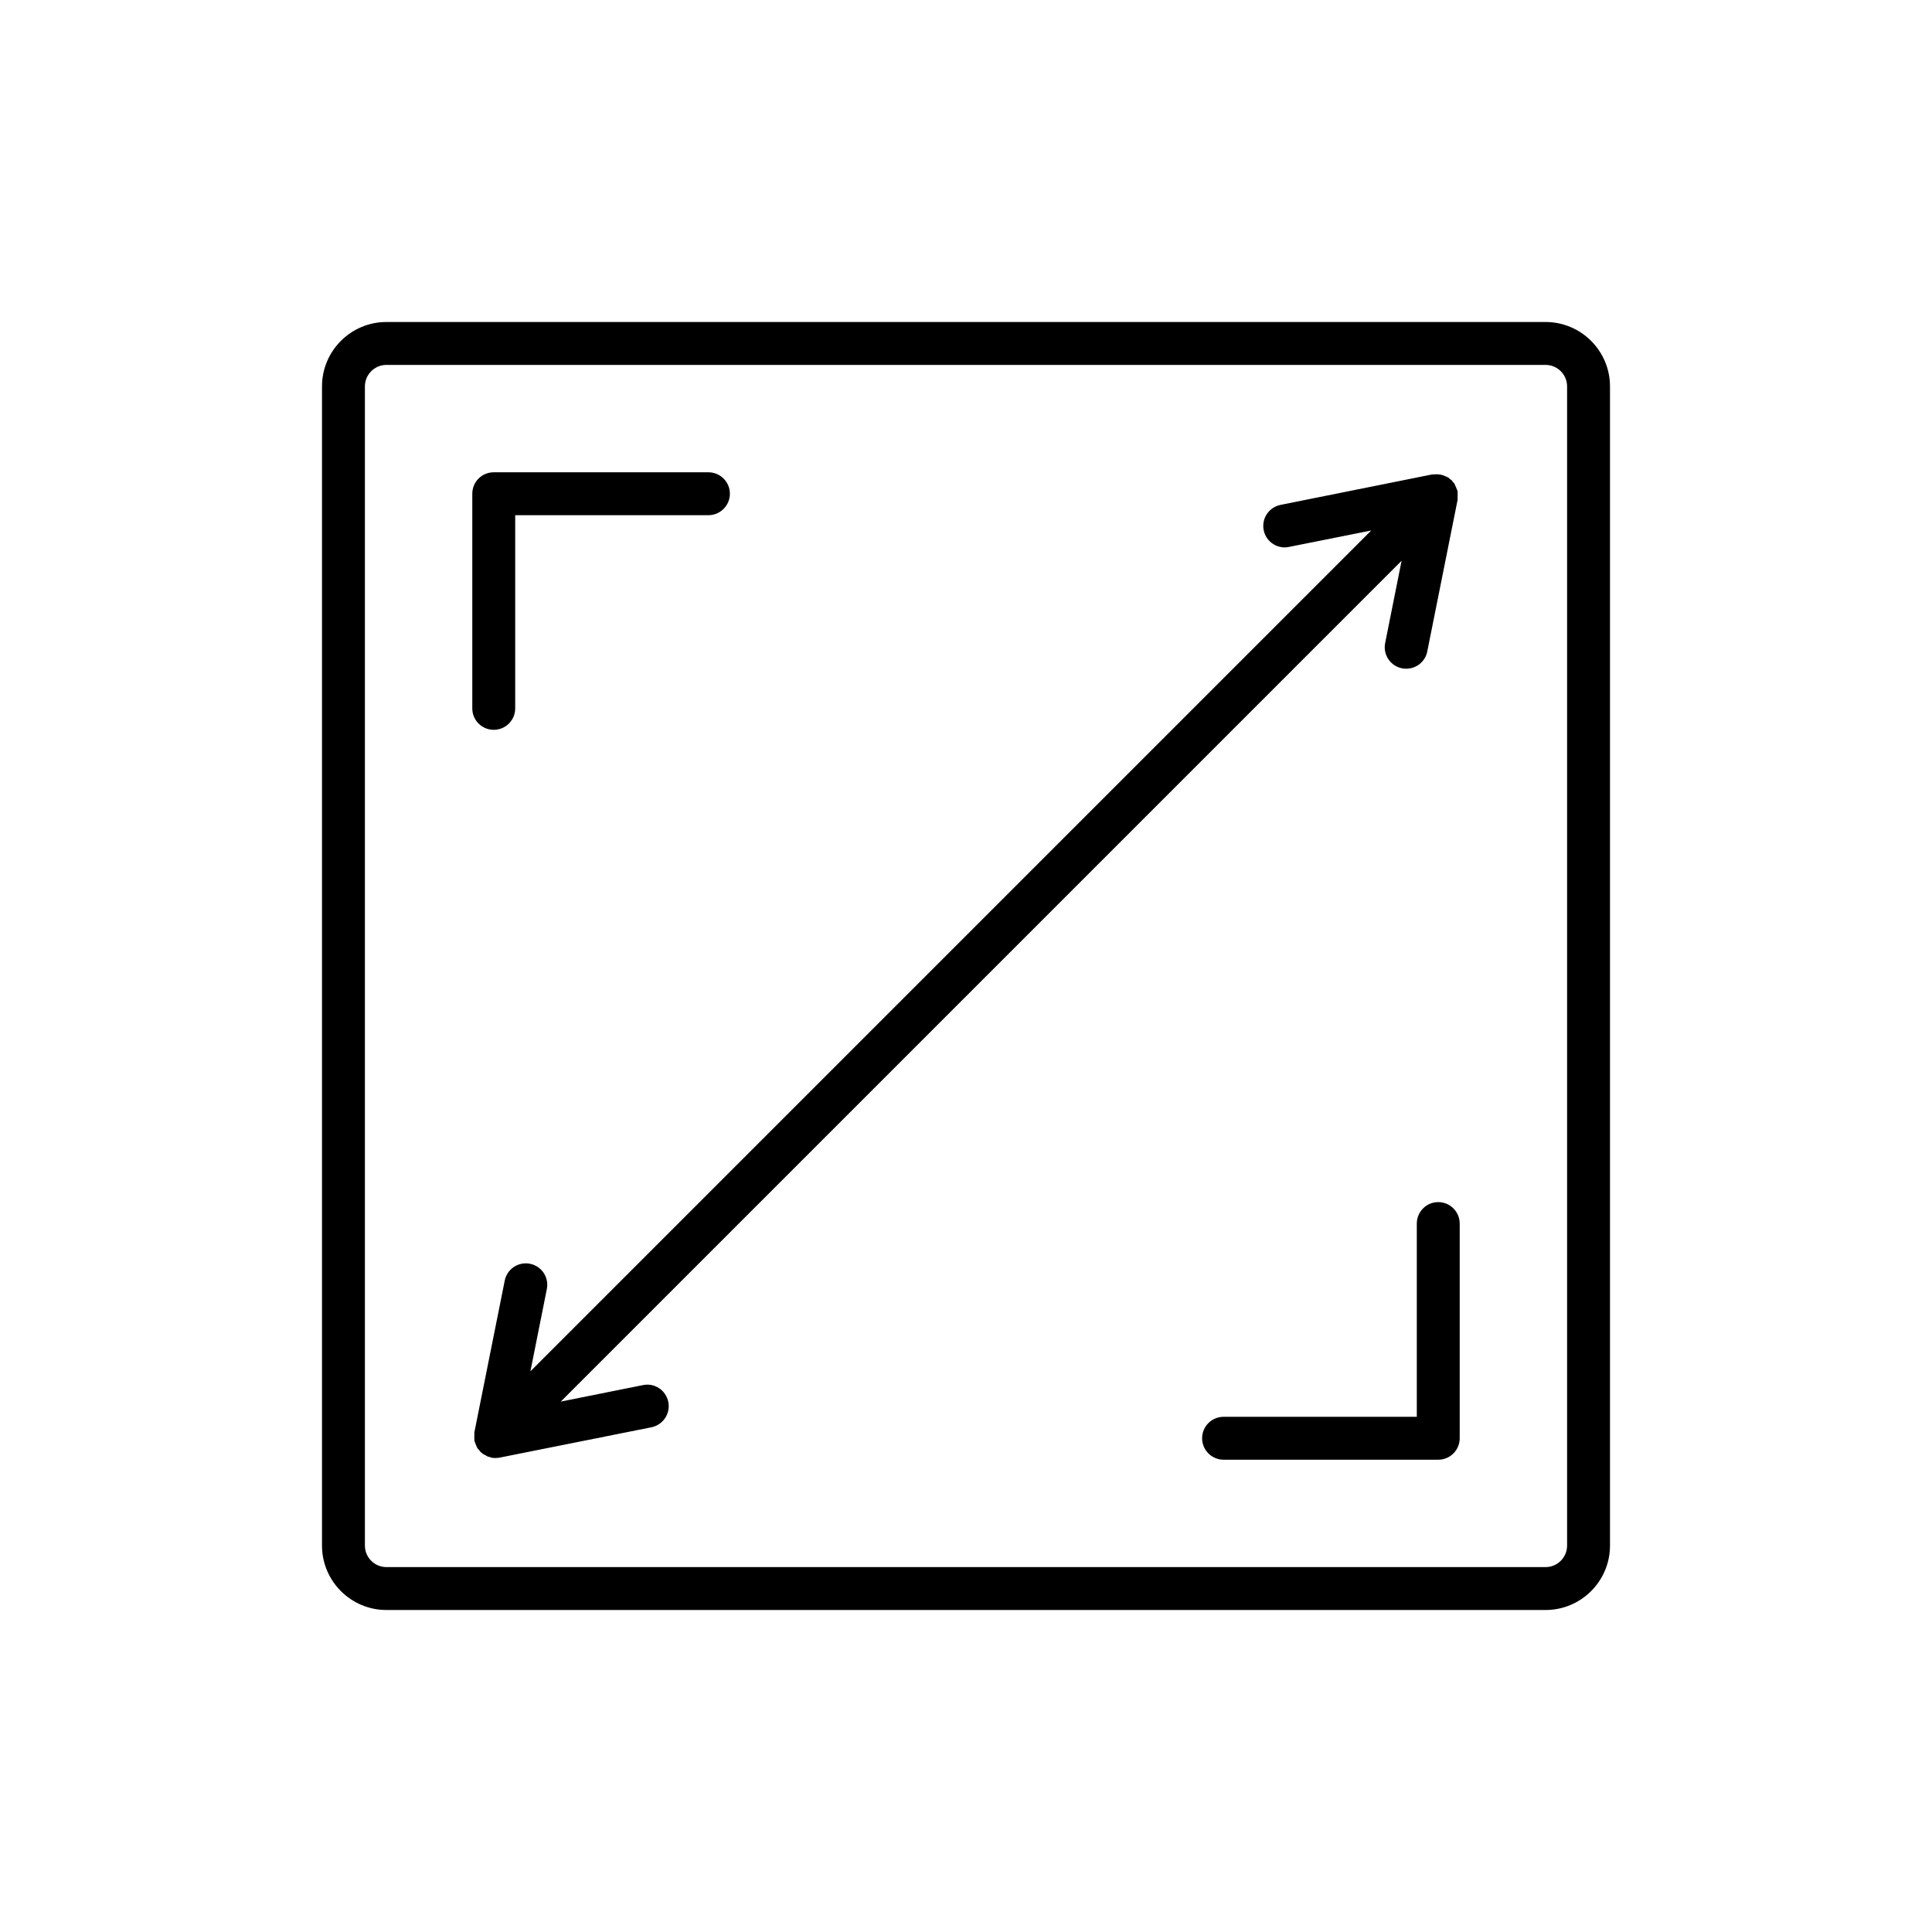
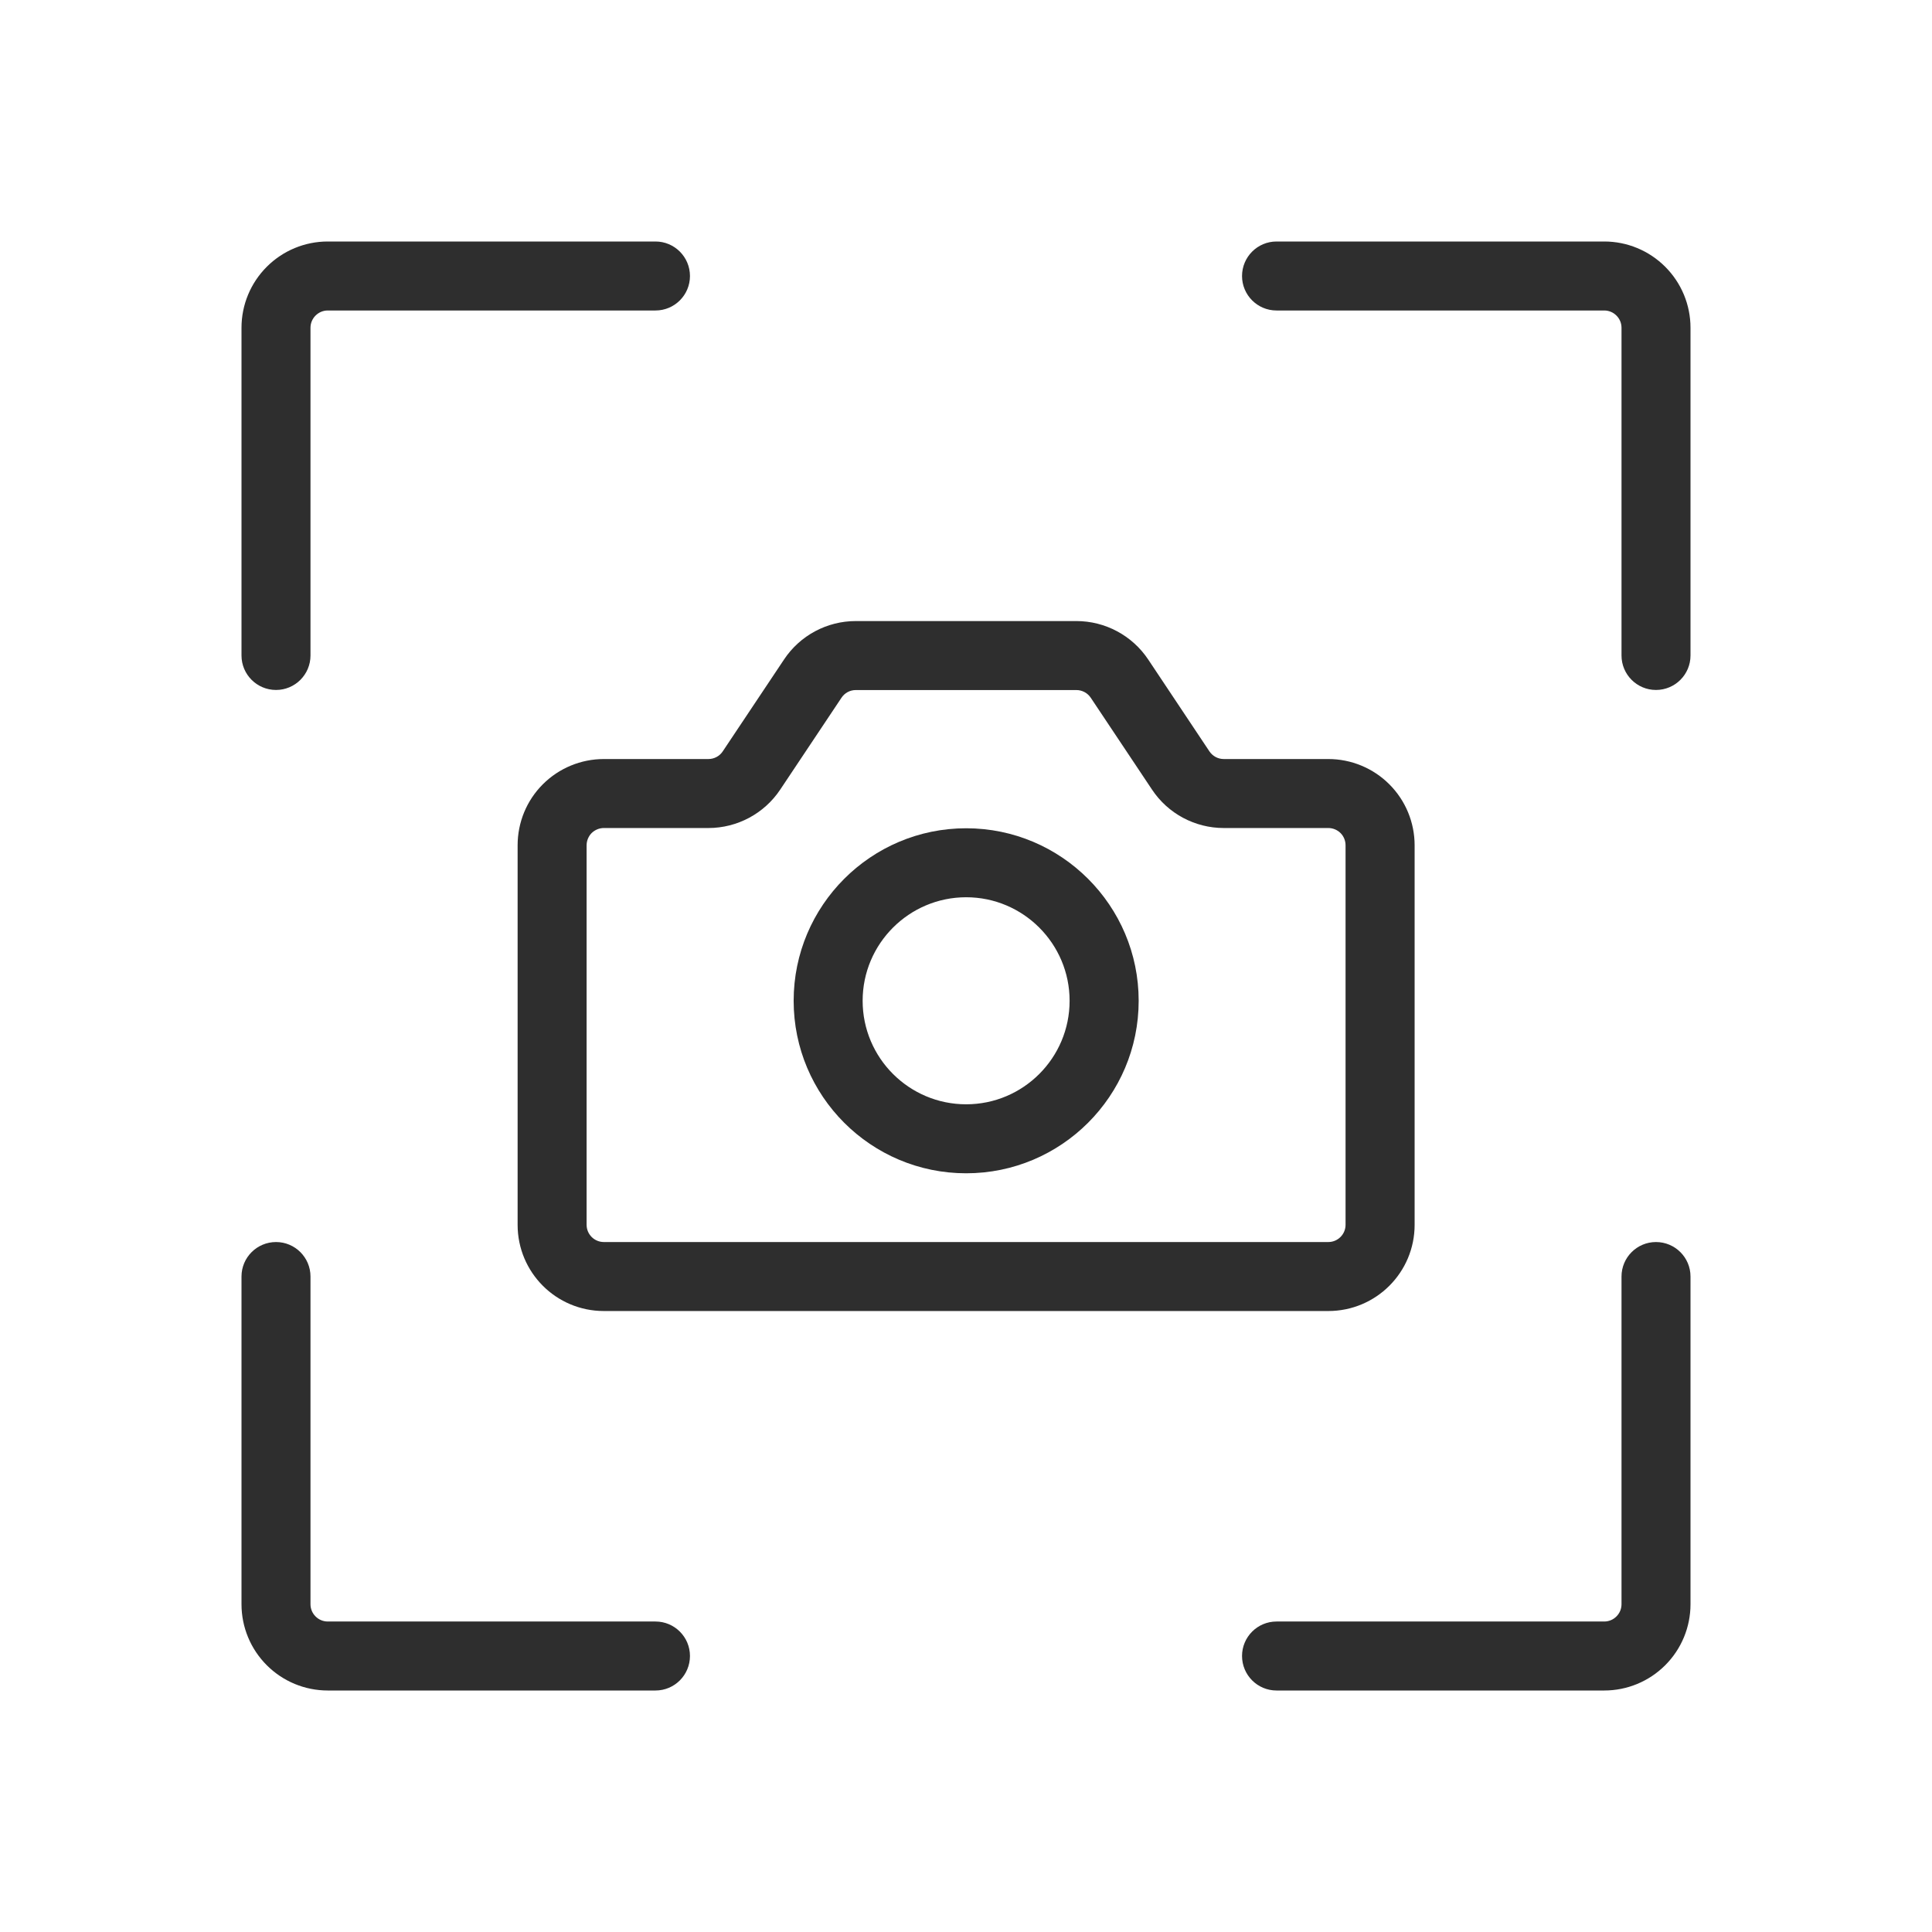
<svg xmlns="http://www.w3.org/2000/svg" width="24" height="24" viewBox="0 0 24 24" fill="none">
-   <path d="M19.2 4H4.8C4.359 4 4 4.359 4 4.8V19.2C4 19.641 4.359 20 4.8 20H19.2C19.641 20 20 19.641 20 19.2V4.8C20 4.359 19.641 4 19.2 4ZM19.467 19.2C19.467 19.347 19.347 19.467 19.2 19.467H4.8C4.653 19.467 4.533 19.347 4.533 19.2V4.8C4.533 4.653 4.653 4.533 4.8 4.533H19.2C19.347 4.533 19.467 4.653 19.467 4.8V19.2ZM5.867 8.8V6.133C5.867 5.986 5.986 5.867 6.133 5.867H8.8C8.947 5.867 9.067 5.986 9.067 6.133C9.067 6.28 8.947 6.4 8.8 6.4H6.4V8.8C6.4 8.947 6.281 9.066 6.133 9.066C5.986 9.066 5.867 8.947 5.867 8.8ZM18.133 15.2V17.866C18.133 18.014 18.014 18.133 17.867 18.133H15.2C15.053 18.133 14.933 18.014 14.933 17.866C14.933 17.719 15.053 17.6 15.2 17.6H17.6V15.2C17.6 15.053 17.719 14.933 17.866 14.933C18.014 14.933 18.133 15.053 18.133 15.2ZM8.302 17.416C8.331 17.56 8.237 17.7 8.093 17.73L6.207 18.107C6.189 18.11 6.172 18.112 6.155 18.112H6.155H6.154H6.153C6.137 18.112 6.119 18.111 6.102 18.107C6.096 18.106 6.092 18.102 6.086 18.1C6.077 18.098 6.068 18.097 6.059 18.094C6.051 18.09 6.043 18.084 6.035 18.08C6.033 18.079 6.03 18.078 6.027 18.076C6.017 18.07 6.006 18.066 5.997 18.059C5.989 18.054 5.983 18.048 5.976 18.041C5.973 18.038 5.969 18.037 5.966 18.034C5.96 18.028 5.958 18.021 5.953 18.014C5.951 18.013 5.951 18.012 5.949 18.011C5.943 18.004 5.936 17.998 5.931 17.99C5.925 17.981 5.923 17.972 5.918 17.962C5.912 17.95 5.907 17.937 5.903 17.924C5.901 17.919 5.899 17.916 5.898 17.911C5.897 17.907 5.894 17.903 5.893 17.899V17.898C5.891 17.89 5.894 17.882 5.893 17.873C5.891 17.855 5.891 17.837 5.893 17.819C5.894 17.81 5.891 17.802 5.893 17.794V17.793V17.792L6.27 15.908C6.299 15.764 6.439 15.67 6.584 15.699C6.729 15.728 6.822 15.868 6.793 16.013L6.589 17.035L17.034 6.59L16.012 6.794C15.994 6.798 15.977 6.8 15.959 6.8C15.835 6.8 15.723 6.712 15.698 6.586C15.669 6.441 15.763 6.301 15.907 6.272L17.789 5.894C17.799 5.892 17.809 5.894 17.819 5.893C17.837 5.891 17.854 5.891 17.872 5.893C17.89 5.895 17.907 5.898 17.923 5.903C17.938 5.908 17.952 5.914 17.966 5.921C17.975 5.926 17.986 5.928 17.994 5.934C18 5.938 18.004 5.944 18.009 5.948C18.011 5.95 18.012 5.952 18.014 5.953C18.02 5.958 18.028 5.96 18.034 5.966C18.039 5.972 18.041 5.98 18.047 5.986C18.053 5.993 18.061 5.998 18.067 6.007C18.072 6.015 18.073 6.025 18.078 6.033C18.086 6.048 18.093 6.063 18.097 6.079C18.1 6.087 18.105 6.094 18.107 6.102V6.103C18.108 6.112 18.106 6.12 18.107 6.128C18.108 6.146 18.108 6.164 18.107 6.182C18.106 6.191 18.108 6.199 18.107 6.208V6.208V6.209L17.73 8.093C17.705 8.22 17.593 8.307 17.469 8.307C17.451 8.307 17.434 8.306 17.416 8.302C17.271 8.273 17.178 8.132 17.207 7.988L17.411 6.966L6.966 17.411L7.988 17.206C8.133 17.176 8.273 17.271 8.302 17.416Z" fill="black" />
+   <path fill-rule="evenodd" clip-rule="evenodd" d="M3 15.857V19.929C3 20.213 3.113 20.485 3.314 20.686C3.515 20.887 3.787 21 4.071 21H8.143C8.379 21 8.571 20.808 8.571 20.571C8.571 20.335 8.379 20.143 8.143 20.143H4.071C4.014 20.143 3.96 20.12 3.92 20.08C3.88 20.04 3.857 19.986 3.857 19.929V15.857C3.857 15.621 3.665 15.429 3.429 15.429C3.192 15.429 3 15.621 3 15.857ZM15.857 21H19.929C20.213 21 20.485 20.887 20.686 20.686C20.887 20.485 21 20.213 21 19.929V15.857C21 15.621 20.808 15.429 20.571 15.429C20.335 15.429 20.143 15.621 20.143 15.857V19.929C20.143 19.986 20.12 20.04 20.08 20.08C20.04 20.12 19.986 20.143 19.929 20.143H15.857C15.621 20.143 15.429 20.335 15.429 20.571C15.429 20.808 15.621 21 15.857 21ZM21 8.143V4.071C21 3.787 20.887 3.515 20.686 3.314C20.485 3.113 20.213 3 19.929 3H15.857C15.621 3 15.429 3.192 15.429 3.429C15.429 3.665 15.621 3.857 15.857 3.857H19.929C19.986 3.857 20.04 3.88 20.08 3.92C20.12 3.96 20.143 4.014 20.143 4.071V8.143C20.143 8.379 20.335 8.571 20.571 8.571C20.808 8.571 21 8.379 21 8.143ZM8.143 3H4.071C3.787 3 3.515 3.113 3.314 3.314C3.113 3.515 3 3.787 3 4.071V8.143C3 8.379 3.192 8.571 3.429 8.571C3.665 8.571 3.857 8.379 3.857 8.143V4.071C3.857 4.014 3.88 3.96 3.92 3.92C3.96 3.88 4.014 3.857 4.071 3.857H8.143C8.379 3.857 8.571 3.665 8.571 3.429C8.571 3.192 8.379 3 8.143 3Z" fill="#2E2E2E" />
+   <path fill-rule="evenodd" clip-rule="evenodd" d="M16.501 9.429H15.202C15.13 9.429 15.064 9.393 15.024 9.334L14.263 8.192C14.064 7.894 13.729 7.715 13.371 7.715H10.631C10.273 7.715 9.938 7.894 9.74 8.192L8.978 9.334C8.939 9.393 8.872 9.429 8.8 9.429H7.501C7.217 9.429 6.944 9.542 6.743 9.743C6.542 9.944 6.43 10.216 6.43 10.501V15.215C6.43 15.807 6.909 16.286 7.501 16.286H16.501C17.093 16.286 17.573 15.807 17.573 15.215V10.501C17.573 10.216 17.46 9.944 17.259 9.743C17.058 9.542 16.785 9.429 16.501 9.429ZM15.202 10.286H16.501C16.558 10.286 16.613 10.309 16.653 10.349C16.693 10.389 16.715 10.444 16.715 10.501V15.215C16.715 15.333 16.619 15.429 16.501 15.429H7.501C7.383 15.429 7.287 15.333 7.287 15.215V10.501C7.287 10.444 7.31 10.389 7.349 10.349C7.39 10.309 7.444 10.286 7.501 10.286H8.8C9.158 10.286 9.493 10.107 9.692 9.809L10.453 8.668C10.492 8.608 10.559 8.572 10.631 8.572H13.371C13.443 8.572 13.51 8.608 13.55 8.668L14.311 9.809C14.509 10.107 14.844 10.286 15.202 10.286Z" fill="#2E2E2E" />
+   <path fill-rule="evenodd" clip-rule="evenodd" d="M12.002 10.289C10.819 10.289 9.859 11.25 9.859 12.432C9.859 13.615 10.819 14.575 12.002 14.575C13.184 14.575 14.145 13.615 14.145 12.432C14.145 11.25 13.184 10.289 12.002 10.289ZM12.002 11.146C12.711 11.146 13.287 11.723 13.287 12.432C13.287 13.142 12.711 13.718 12.002 13.718C11.293 13.718 10.716 13.142 10.716 12.432C10.716 11.723 11.293 11.146 12.002 11.146Z" fill="#2E2E2E" />
</svg>
